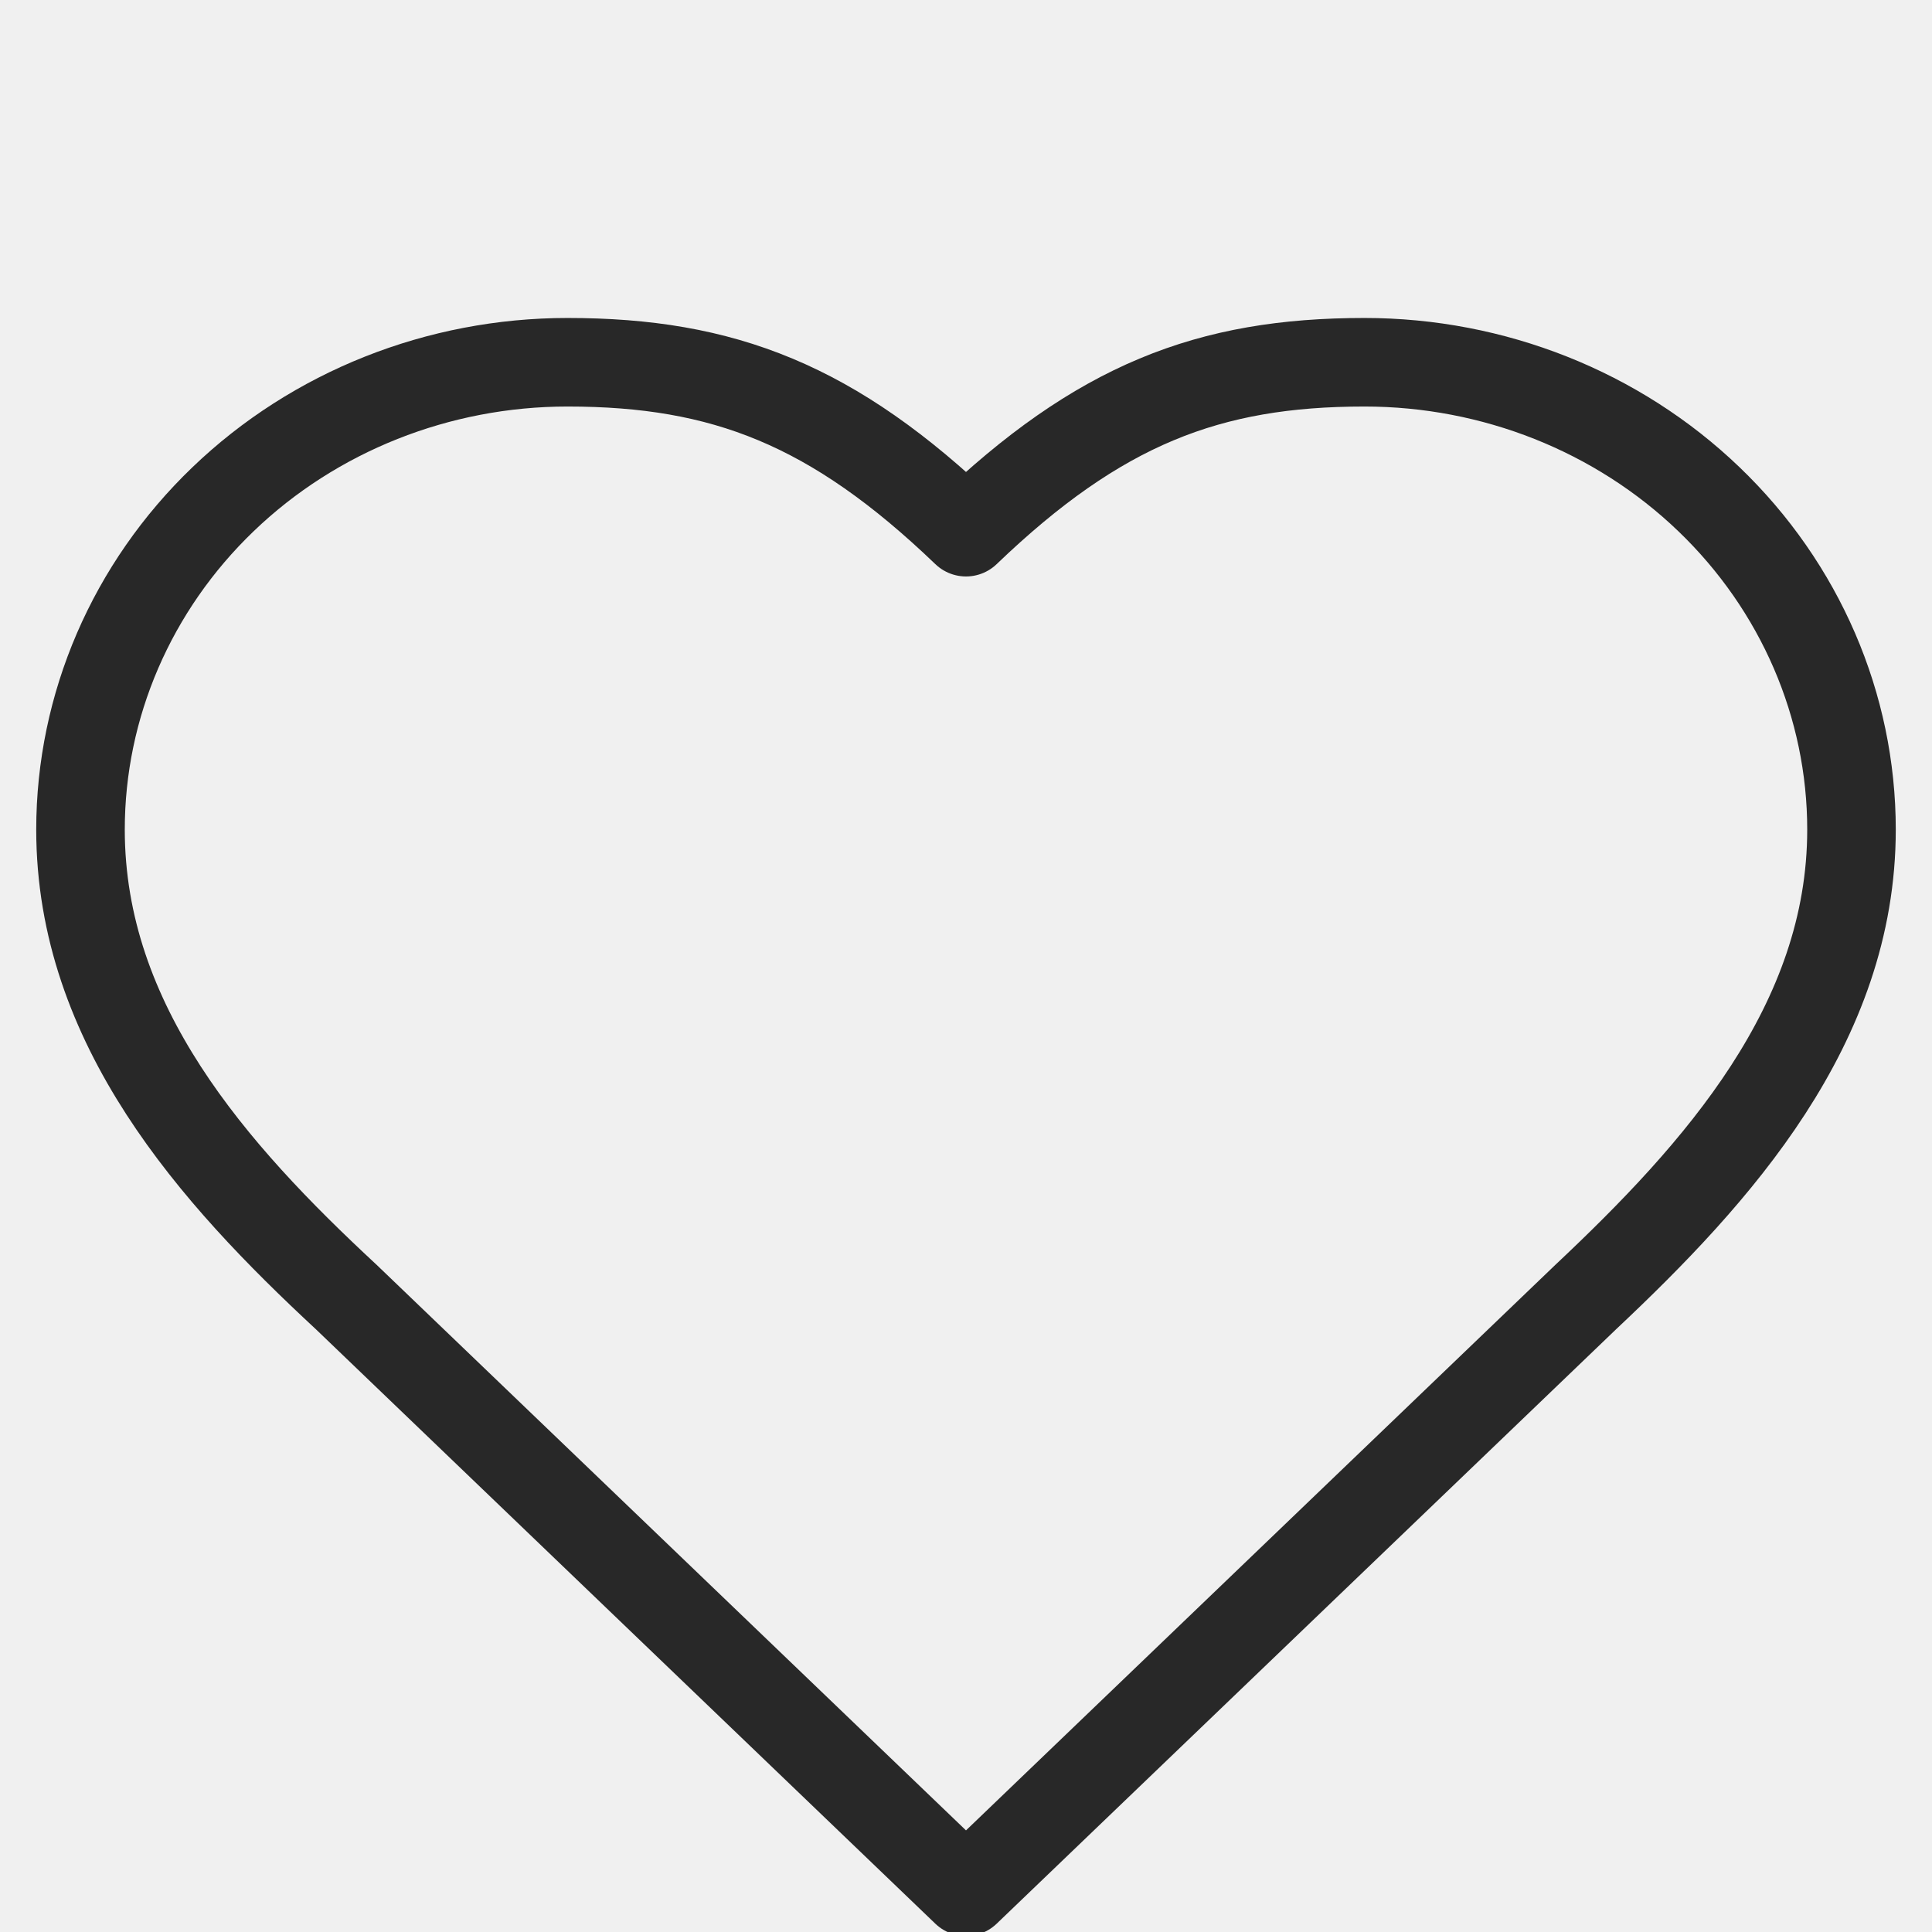
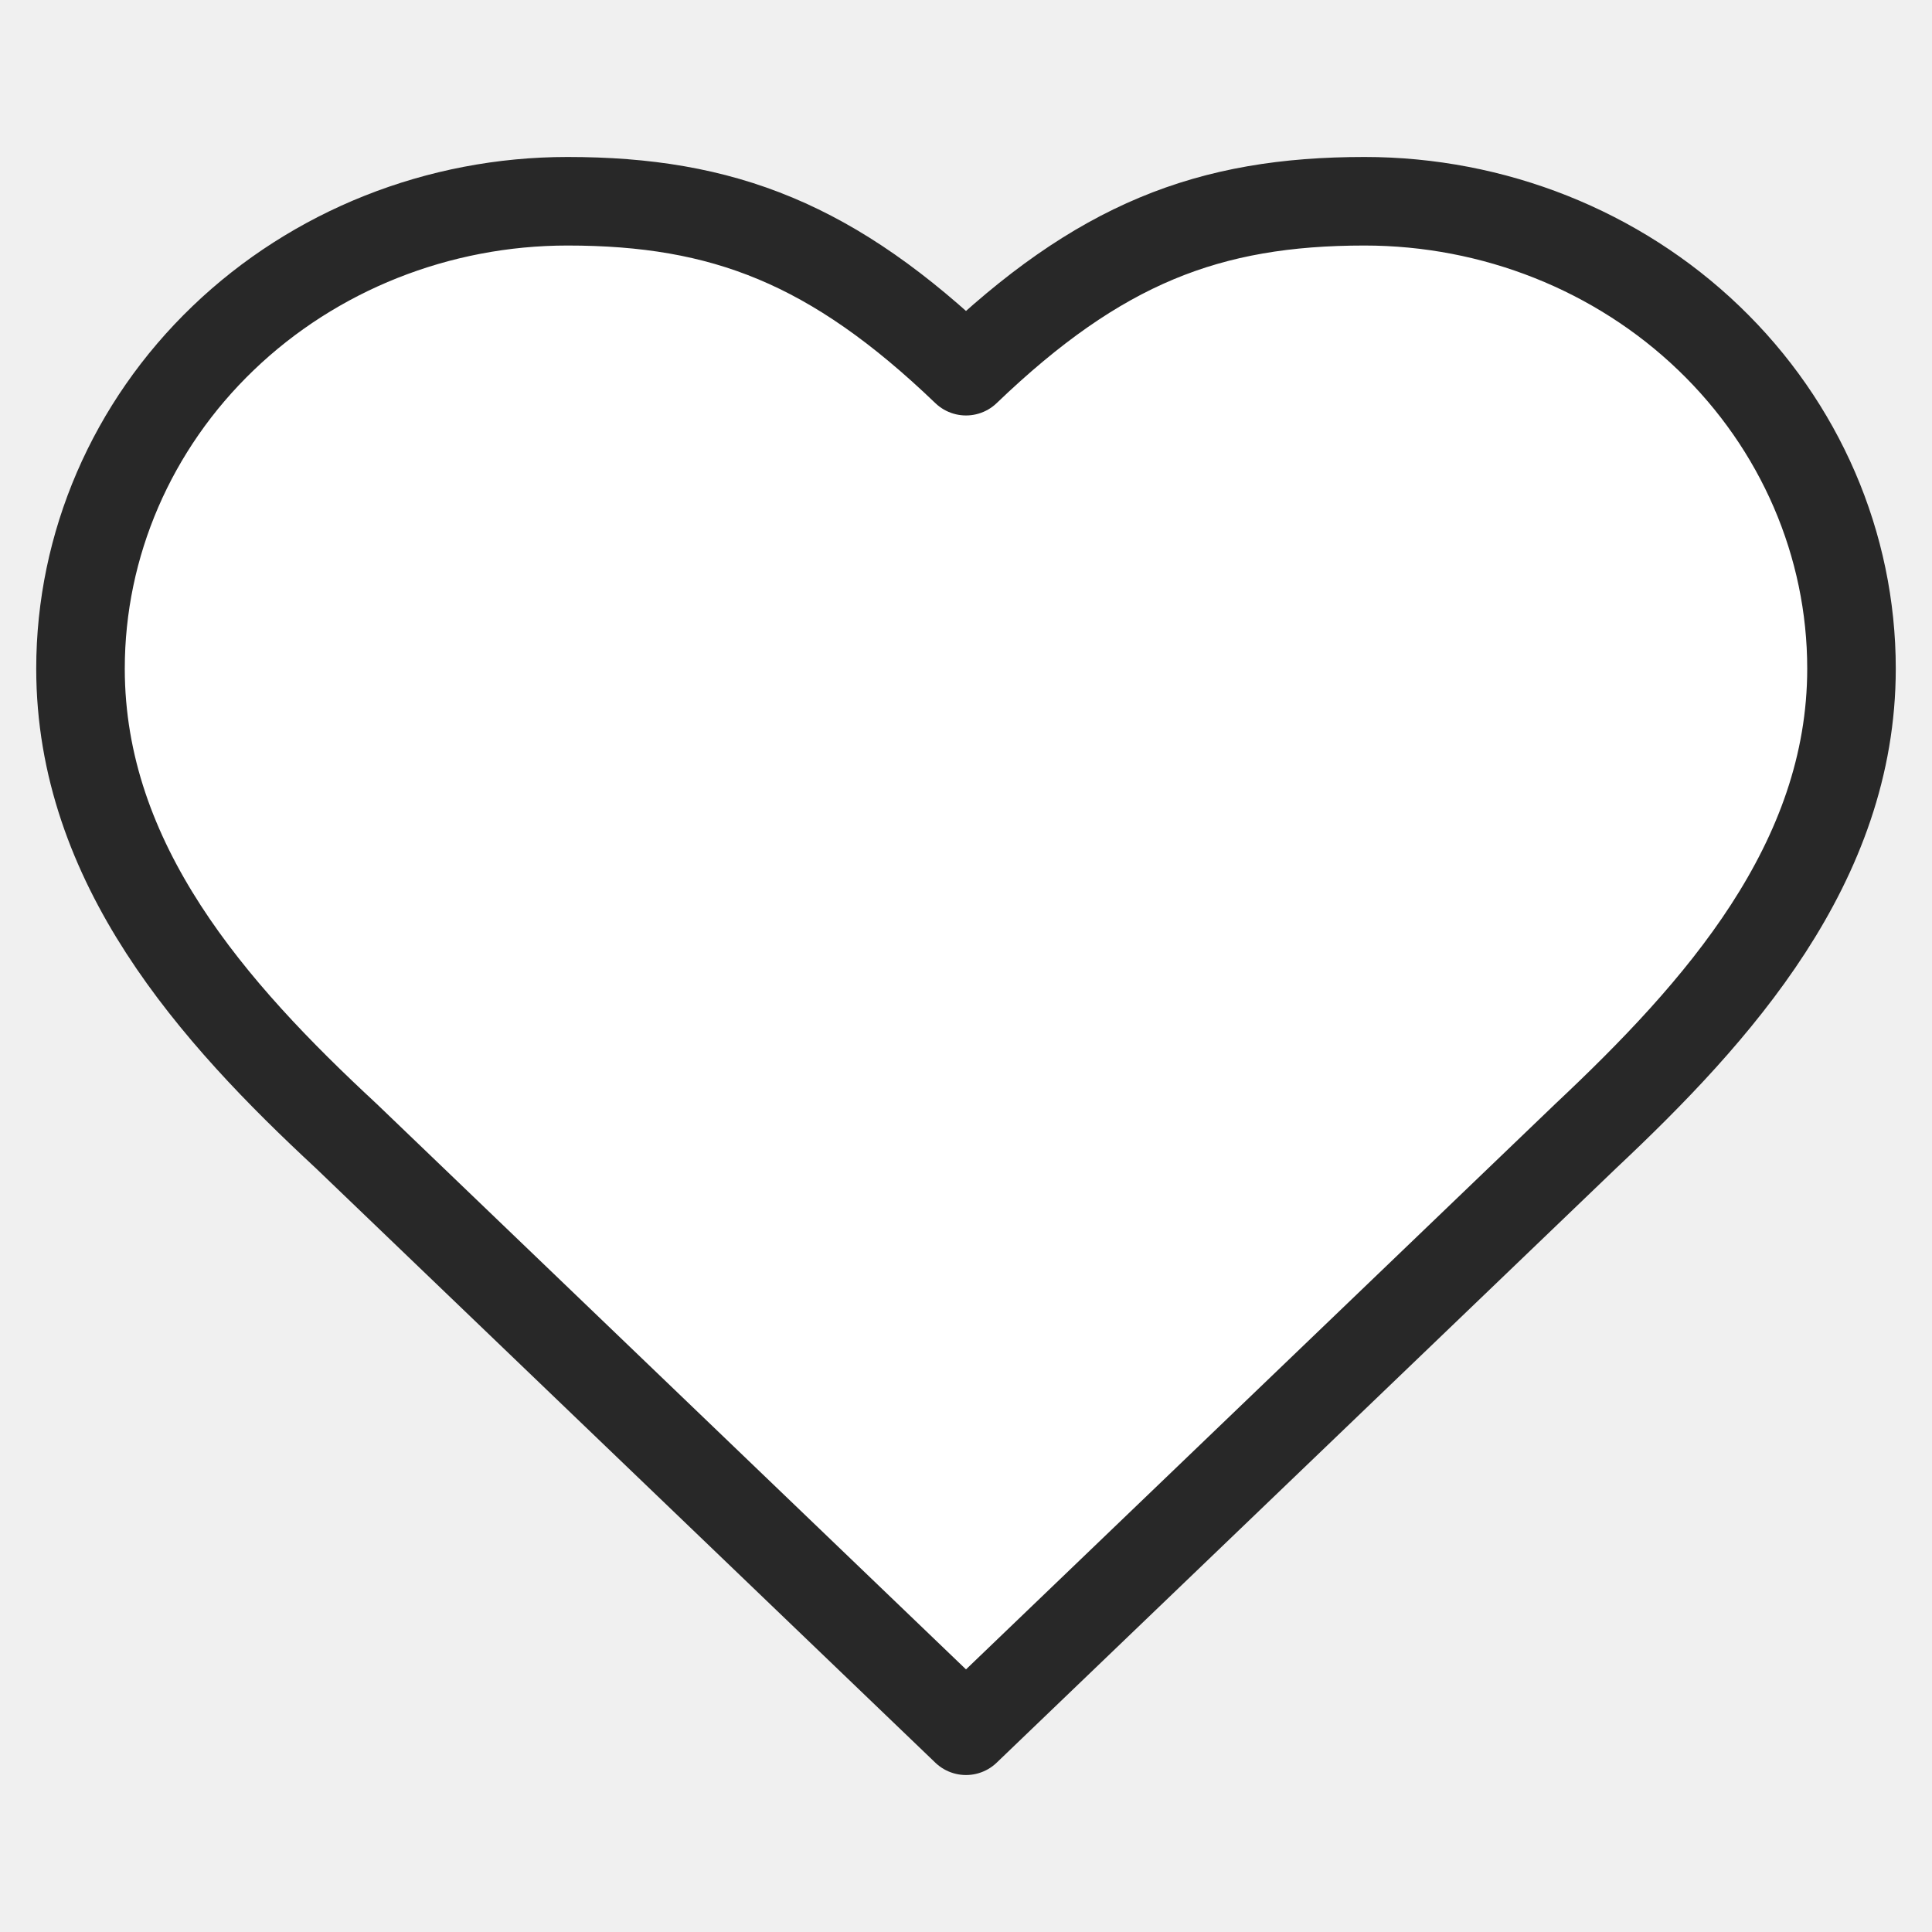
<svg xmlns="http://www.w3.org/2000/svg" width="48" height="48" viewBox="0 0 48 48" fill="none">
-   <g clip-path="url(#clip0_7201_11733)">
-     <path d="M39.4 32.222C42.678 29.14 46 25.446 46 20.611C46 17.532 44.725 14.578 42.456 12.401C40.187 10.223 37.109 9 33.9 9C30.028 9 27.3 10.056 24 13.222C20.7 10.056 17.972 9 14.1 9C10.891 9 7.813 10.223 5.544 12.401C3.275 14.578 2 17.532 2 20.611C2 25.467 5.3 29.161 8.6 32.222L24 47L39.4 32.222Z" stroke="#282828" stroke-width="2.2" stroke-linecap="round" stroke-linejoin="round" />
-   </g>
-   <defs>
-     <clipPath id="clip0_7201_11733">
-       <rect width="48" height="48" fill="white" />
-     </clipPath>
-   </defs>
+   <path d="M39.4 28.222C42.678 25.14 46 21.446 46 16.611C46 13.532 44.725 10.578 42.456 8.401C40.187 6.223 37.109 5 33.9 5C30.028 5 27.3 6.056 24 9.222C20.7 6.056 17.972 5 14.1 5C10.891 5 7.813 6.223 5.544 8.401C3.275 10.578 2 13.532 2 16.611C2 21.467 5.3 25.161 8.6 28.222L24 43L39.4 28.222Z" fill="white" stroke="#282828" stroke-width="2.2" stroke-linecap="round" stroke-linejoin="round" />
</svg>
